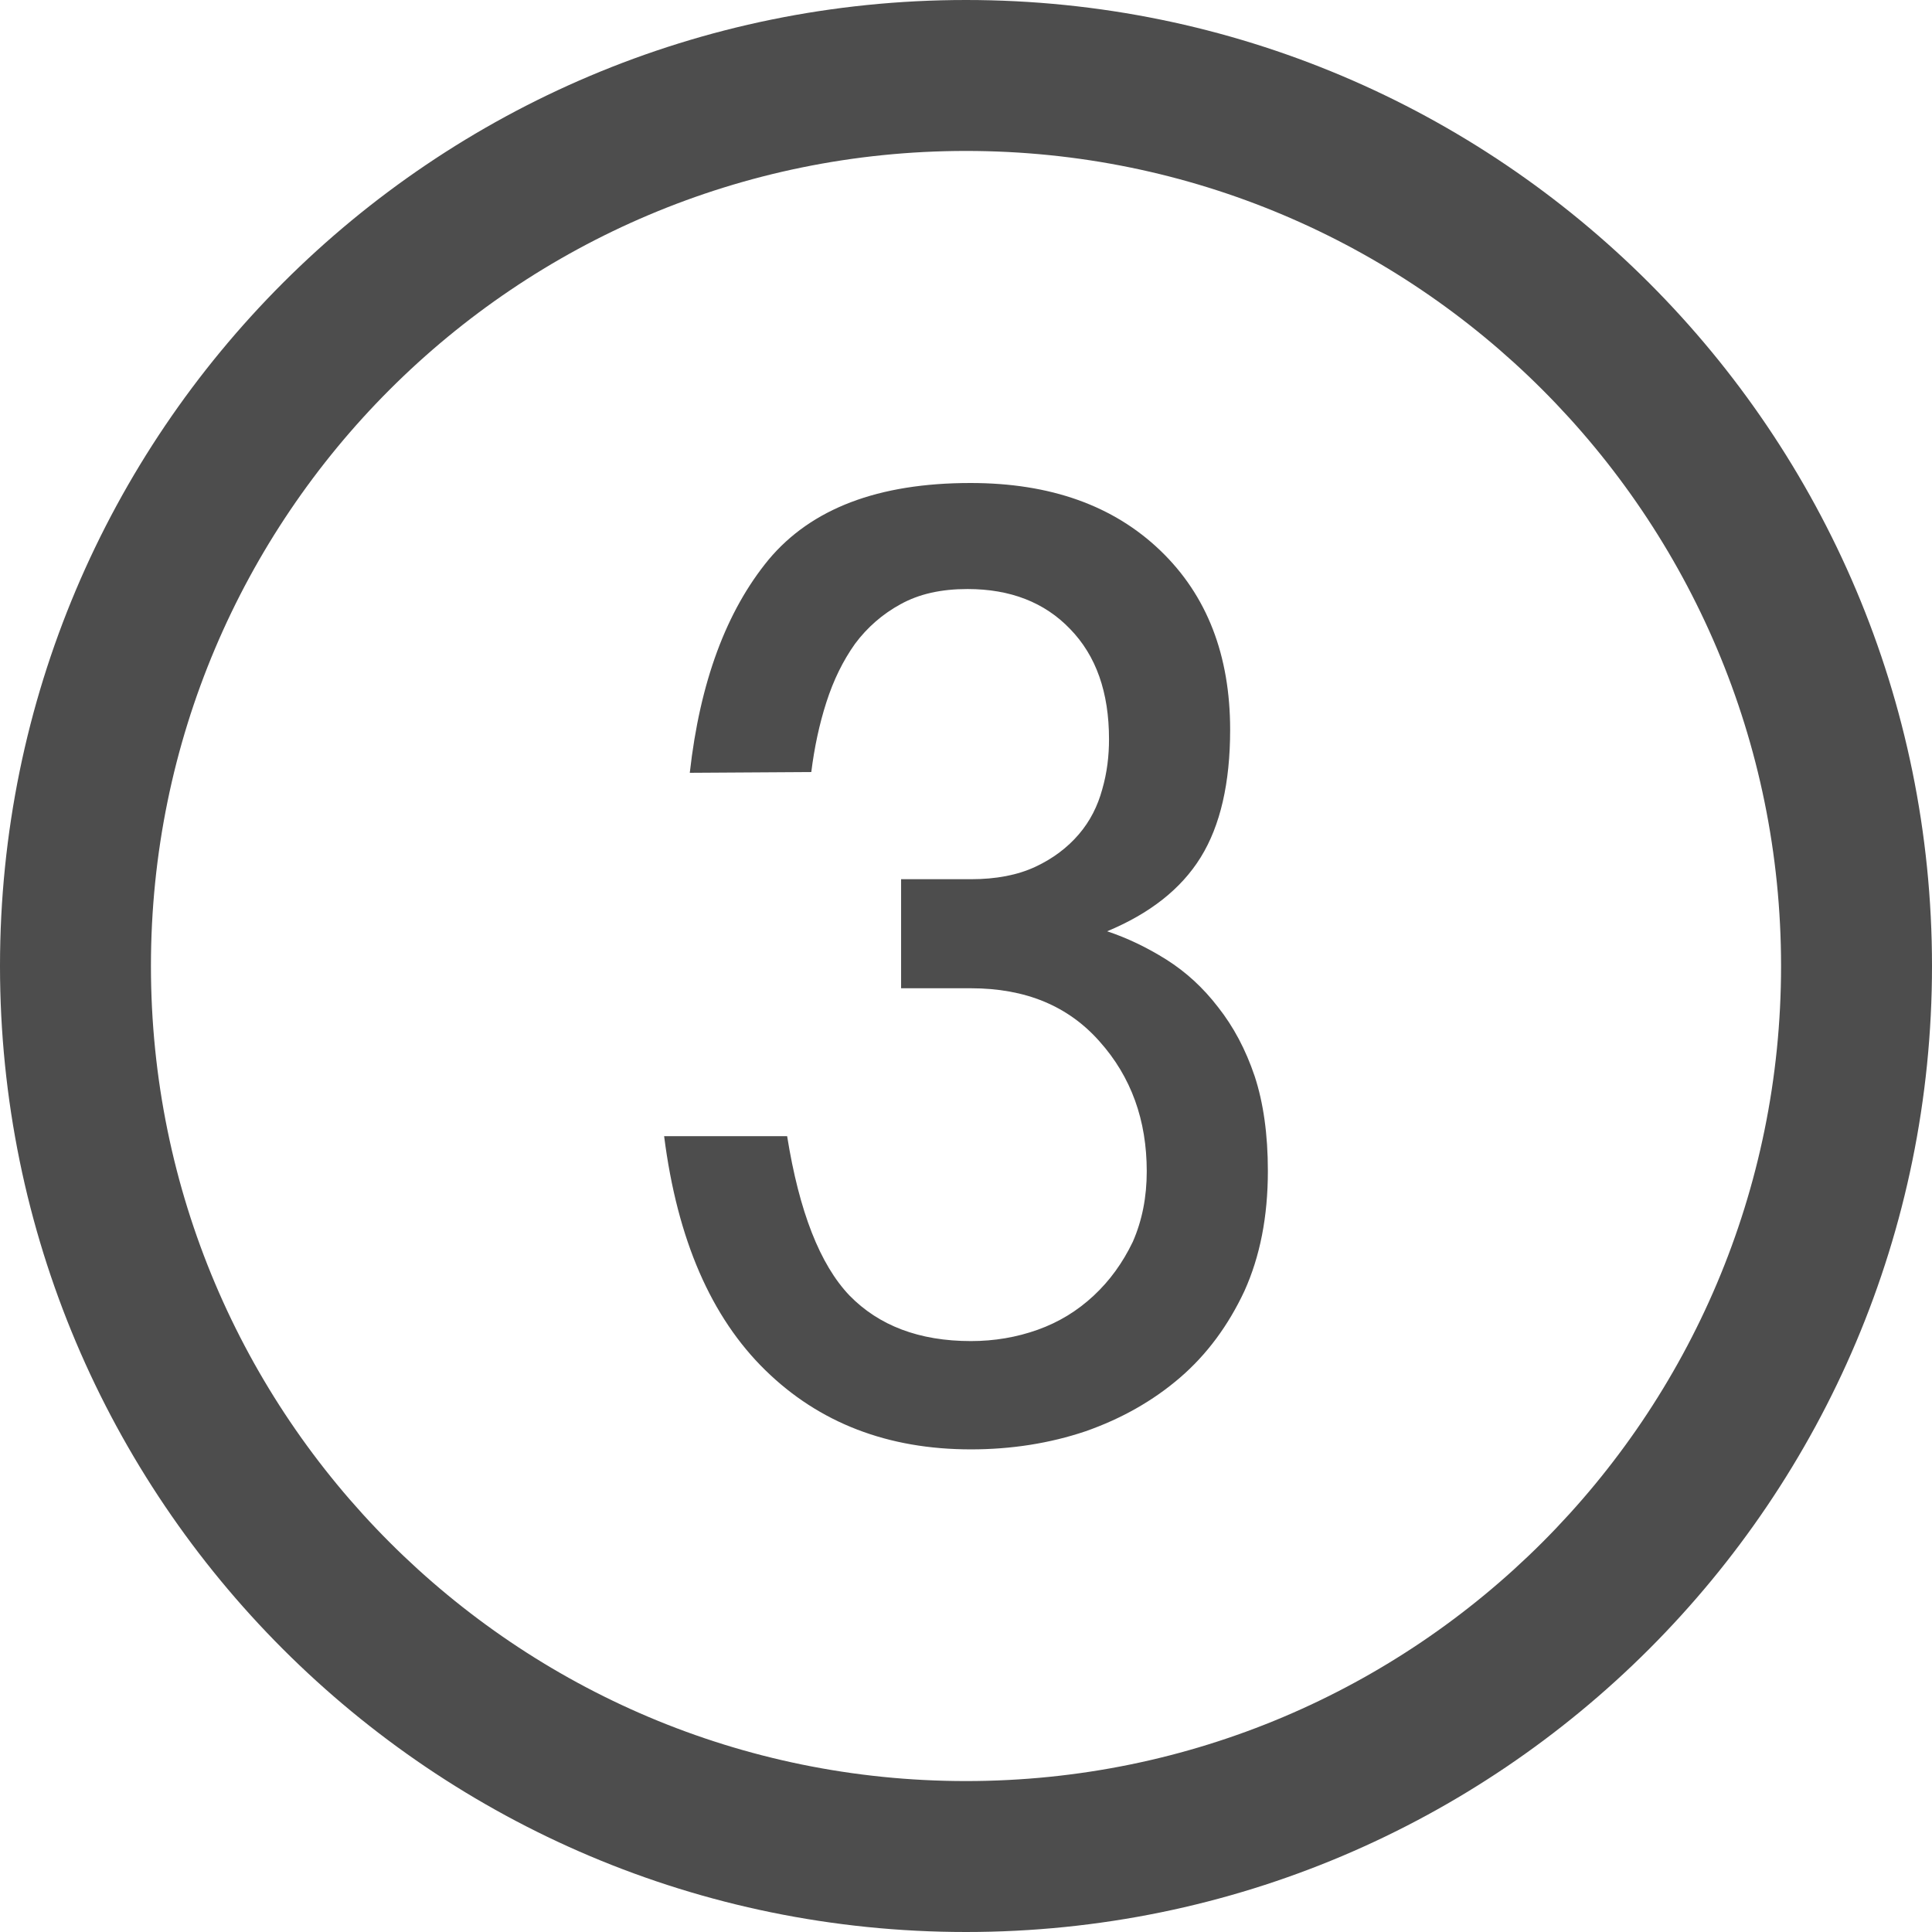
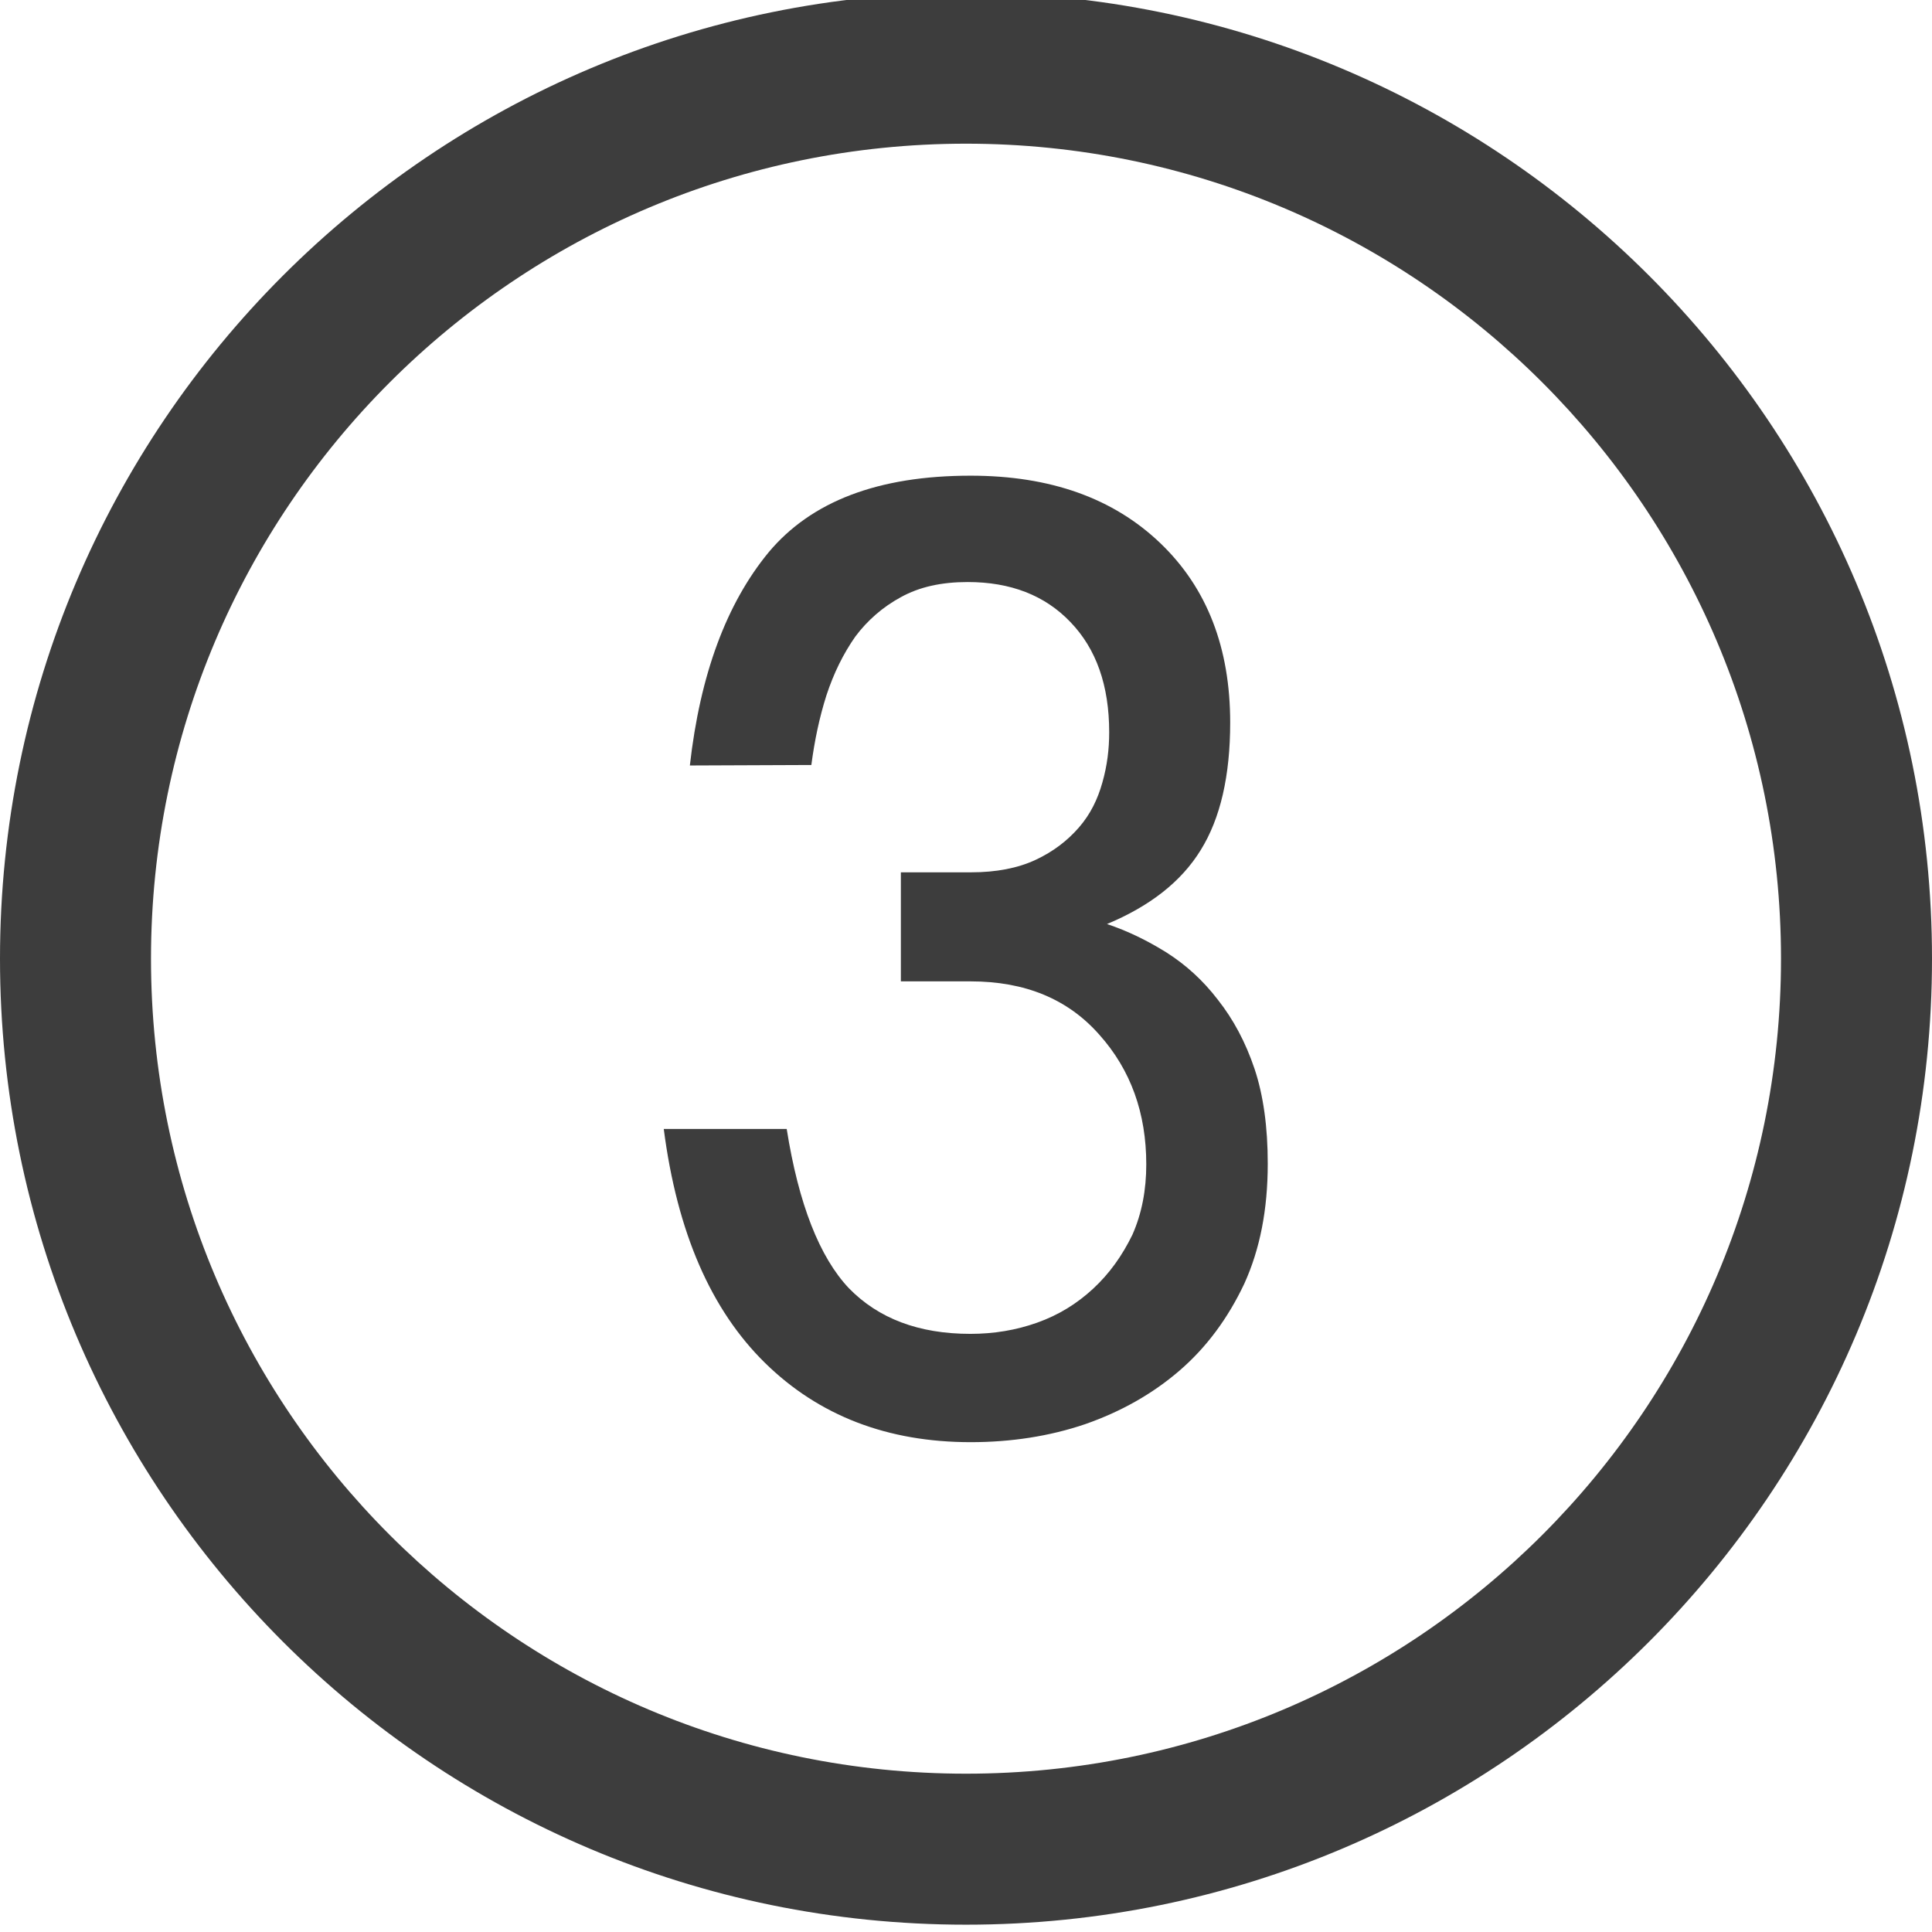
- <svg xmlns="http://www.w3.org/2000/svg" version="1.1" id="Capa_1" x="0px" y="0px" viewBox="0 0 512 512" enable-background="new 0 0 512 512" xml:space="preserve">
+ <svg xmlns="http://www.w3.org/2000/svg" version="1.1" id="Capa_1" x="0px" y="0px" viewBox="0 0 792 792" enable-background="new 0 0 792 792" xml:space="preserve">
  <g>
-     <path fill="#4D4D4D" d="M256,0C114.6,0,0,114.6,0,256s114.6,256,256,256s256-114.6,256-256S397.4,0,256,0z M256,472   c-119.3,0-216-96.7-216-216S136.7,40,256,40s216,96.7,216,216S375.3,472,256,472z" />
+     <path fill="#3D3D3D" d="M396-3C177.3-3,0,174.3,0,393s177.3,396,396,396s396-177.3,396-396S614.7-3,396-3z M396,727.1   C211.5,727.1,61.9,577.5,61.9,393S211.5,58.9,396,58.9S730.1,208.5,730.1,393S580.5,727.1,396,727.1z" />
    <g>
-       <path fill="#4D4D4D" d="M182.8,204.8c2.7-24.1,9.7-42.9,20.9-56.5c11.3-13.5,29-20.3,53.5-20.3c21.2,0,37.9,6,50.3,17.9    s18.5,27.8,18.5,47.5c0,14.1-2.6,25.4-7.8,33.8c-5.2,8.4-13.5,14.9-24.8,19.6c5.4,1.8,10.6,4.3,15.7,7.5    c5.2,3.3,9.7,7.4,13.7,12.6c4.1,5.2,7.3,11.2,9.7,18.3c2.3,7,3.5,15.4,3.5,25.1c0,12.2-2.1,22.7-6.2,31.8    c-4.3,9.2-10,16.9-17.1,23c-7.2,6.2-15.6,10.9-25,14.2c-9.5,3.2-19.7,4.8-30.4,4.8c-22,0-40.2-7-54.5-21    c-14.3-14-23.3-34.5-26.8-62h32.6c3.2,20,8.7,34,16.5,42.2c7.8,8,18.5,12.1,32.2,12.1c6.2,0,12.1-1,17.7-3c5.6-2,10.5-5,14.8-9    c4.3-4,7.7-8.7,10.4-14.3c2.5-5.7,3.7-11.9,3.7-18.7c0-13.5-4.1-25-12.5-34.4c-8.3-9.4-19.6-14.1-34.1-14.1h-18.5V233h18.5    c6.7,0,12.4-1.1,17.1-3.3c4.7-2.2,8.5-5.1,11.5-8.6c3-3.5,5-7.5,6.2-11.9c1.3-4.5,1.8-8.9,1.8-13.3c0-12.4-3.4-22.1-10.3-29.2    c-6.8-7.1-15.9-10.6-27.2-10.6c-7,0-12.8,1.3-17.7,4c-4.8,2.6-8.9,6.2-12.1,10.5c-3.2,4.5-5.7,9.6-7.6,15.5    c-1.9,5.9-3.2,12.1-4,18.5L182.8,204.8L182.8,204.8z" />
+       <path fill="#3D3D3D" d="M282.8,313.8c4.2-37.3,15-66.4,32.3-87.4c17.5-20.9,44.9-31.4,82.8-31.4c32.8,0,58.6,9.3,77.8,27.7    s28.6,43,28.6,73.5c0,21.8-4,39.3-12.1,52.3c-8,13-20.9,23-38.4,30.3c8.4,2.8,16.4,6.7,24.3,11.6c8,5.1,15,11.4,21.2,19.5    c6.3,8,11.3,17.3,15,28.3c3.6,10.8,5.4,23.8,5.4,38.8c0,18.9-3.2,35.1-9.6,49.2c-6.7,14.2-15.5,26.1-26.5,35.6    c-11.1,9.6-24.1,16.9-38.7,22c-14.7,5-30.5,7.4-47,7.4c-34,0-62.2-10.8-84.3-32.5c-22.1-21.7-36-53.4-41.5-95.9h50.4    c4.9,30.9,13.5,52.6,25.5,65.3c12.1,12.4,28.6,18.7,49.8,18.7c9.6,0,18.7-1.5,27.4-4.6s16.2-7.7,22.9-13.9s11.9-13.5,16.1-22.1    c3.9-8.8,5.7-18.4,5.7-28.9c0-20.9-6.3-38.7-19.3-53.2c-12.8-14.5-30.3-21.8-52.7-21.8h-28.6v-44.7H398c10.4,0,19.2-1.7,26.5-5.1    c7.3-3.4,13.1-7.9,17.8-13.3s7.7-11.6,9.6-18.4c2-7,2.8-13.8,2.8-20.6c0-19.2-5.3-34.2-15.9-45.2c-10.5-11-24.6-16.4-42.1-16.4    c-10.8,0-19.8,2-27.4,6.2c-7.4,4-13.8,9.6-18.7,16.2c-4.9,7-8.8,14.9-11.8,24c-2.9,9.1-4.9,18.7-6.2,28.6L282.8,313.8L282.8,313.8    z" />
    </g>
  </g>
</svg>
